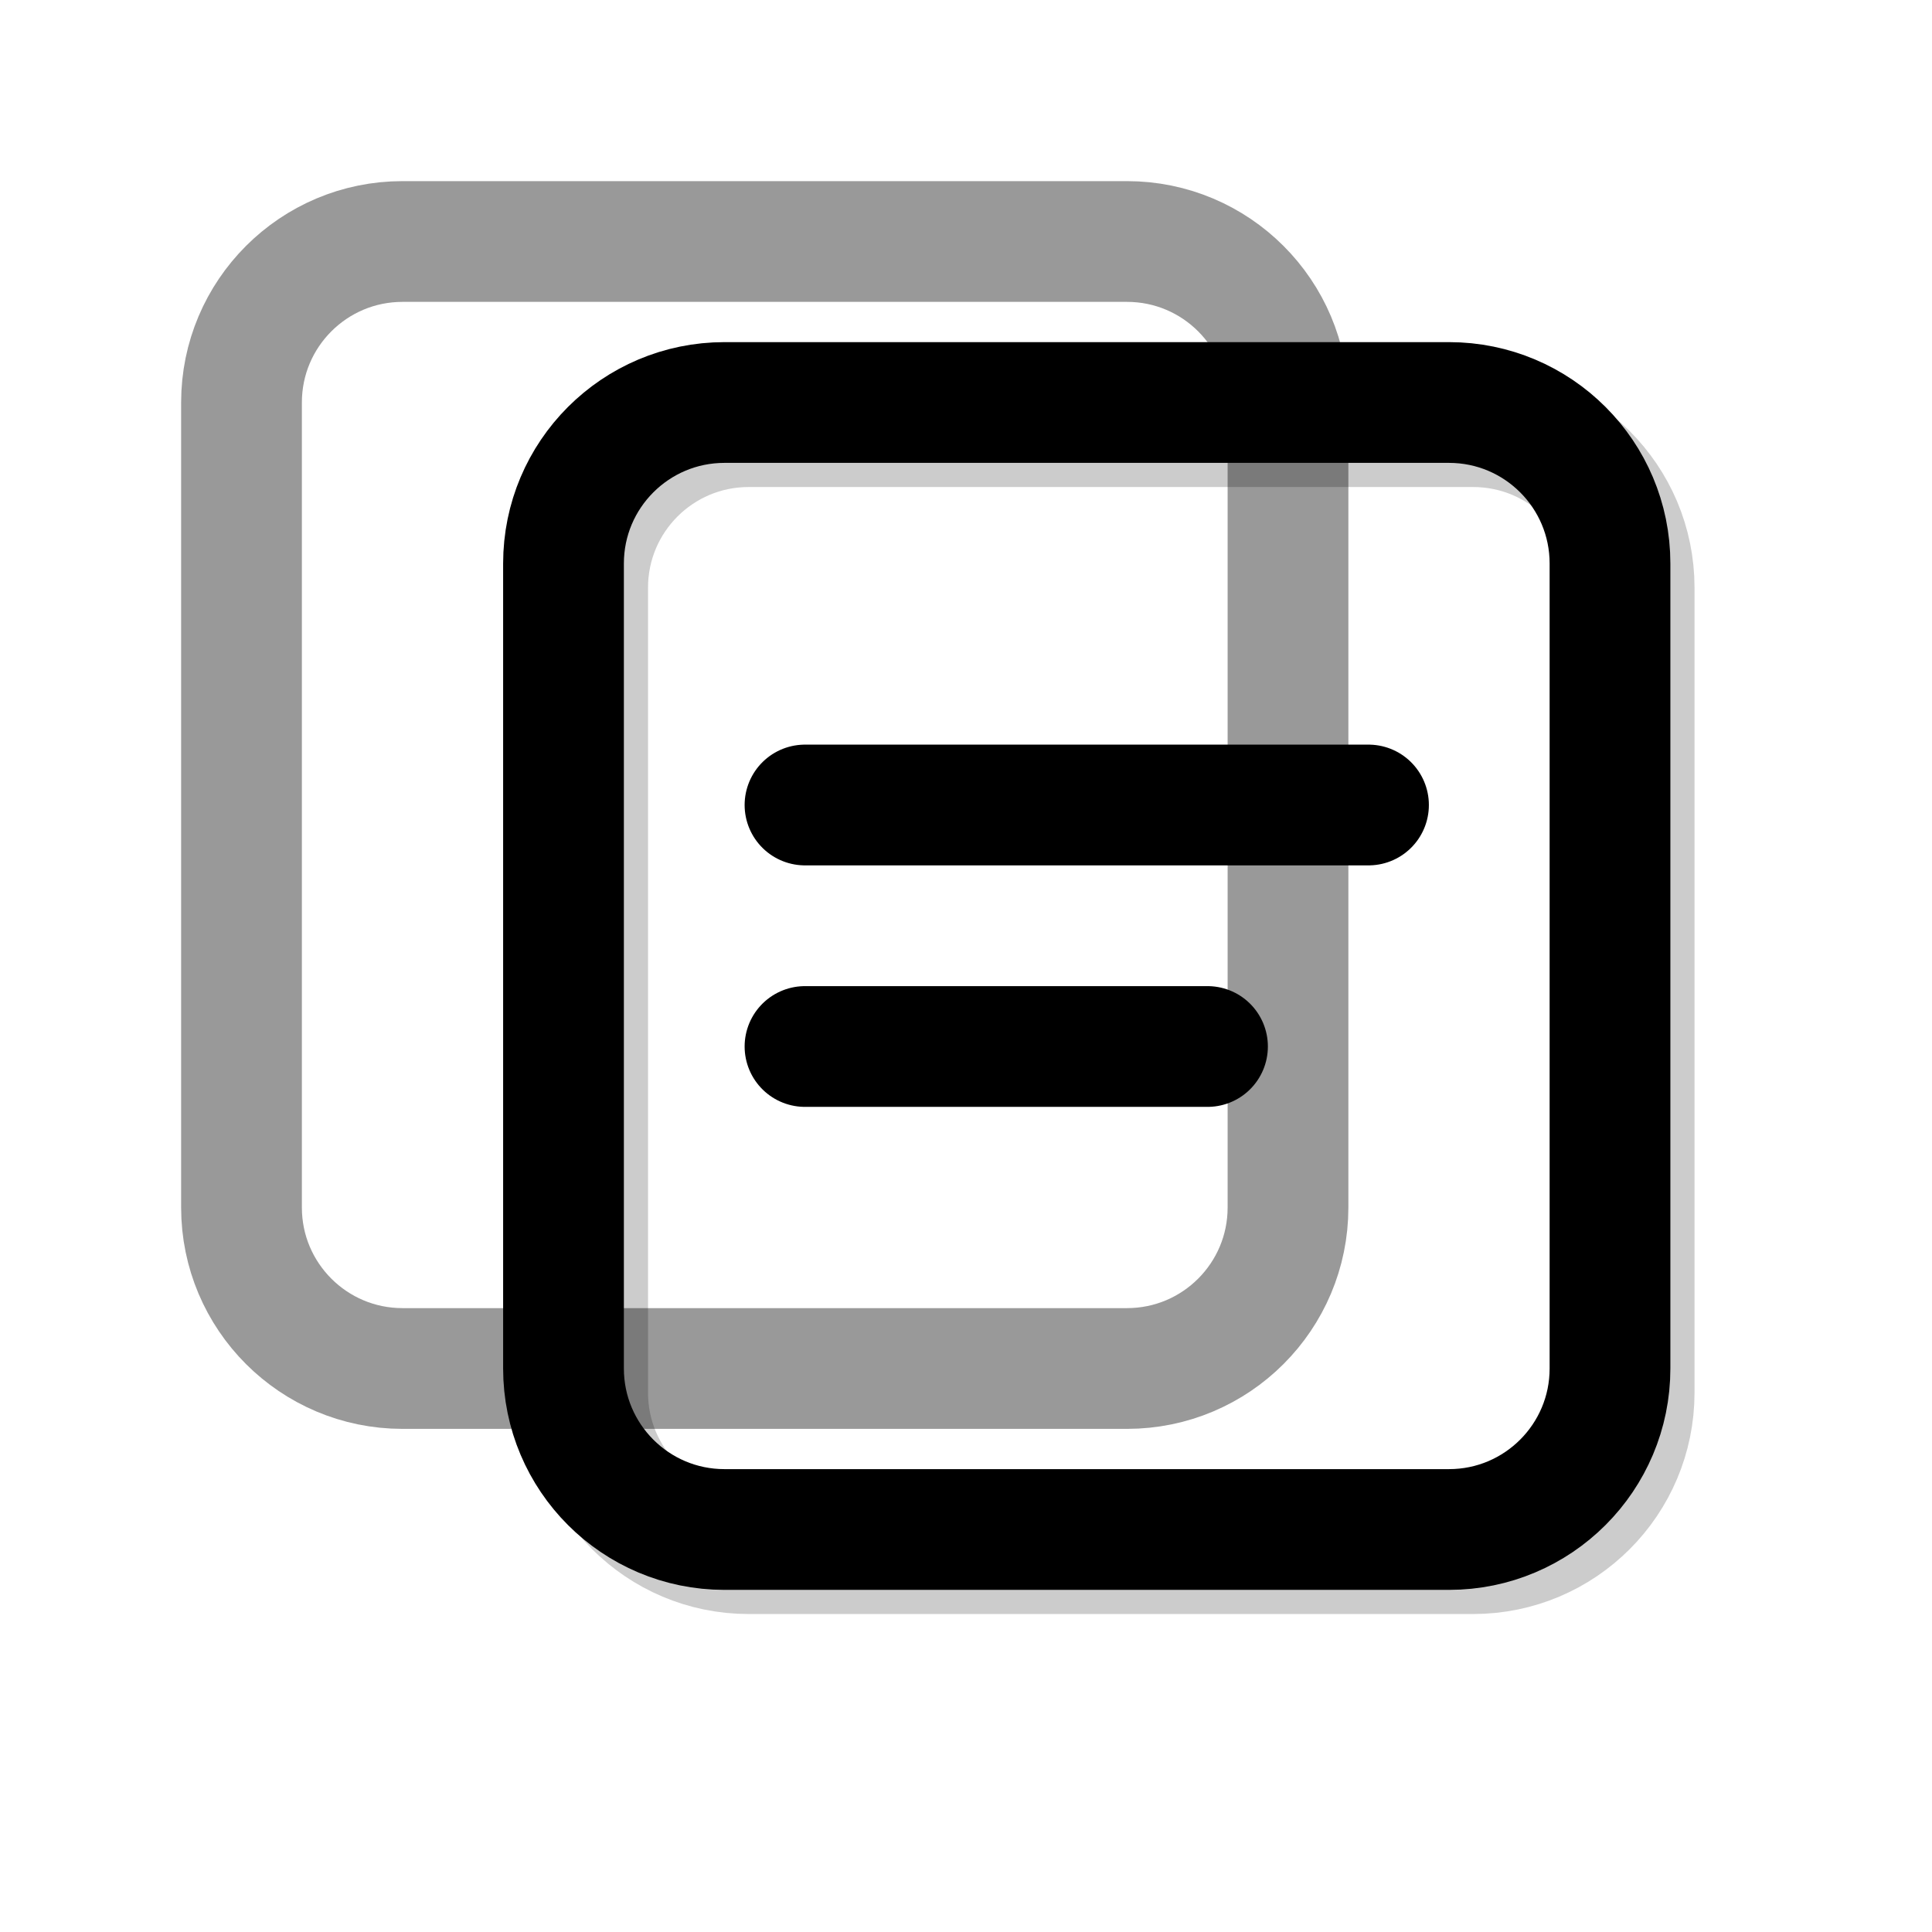
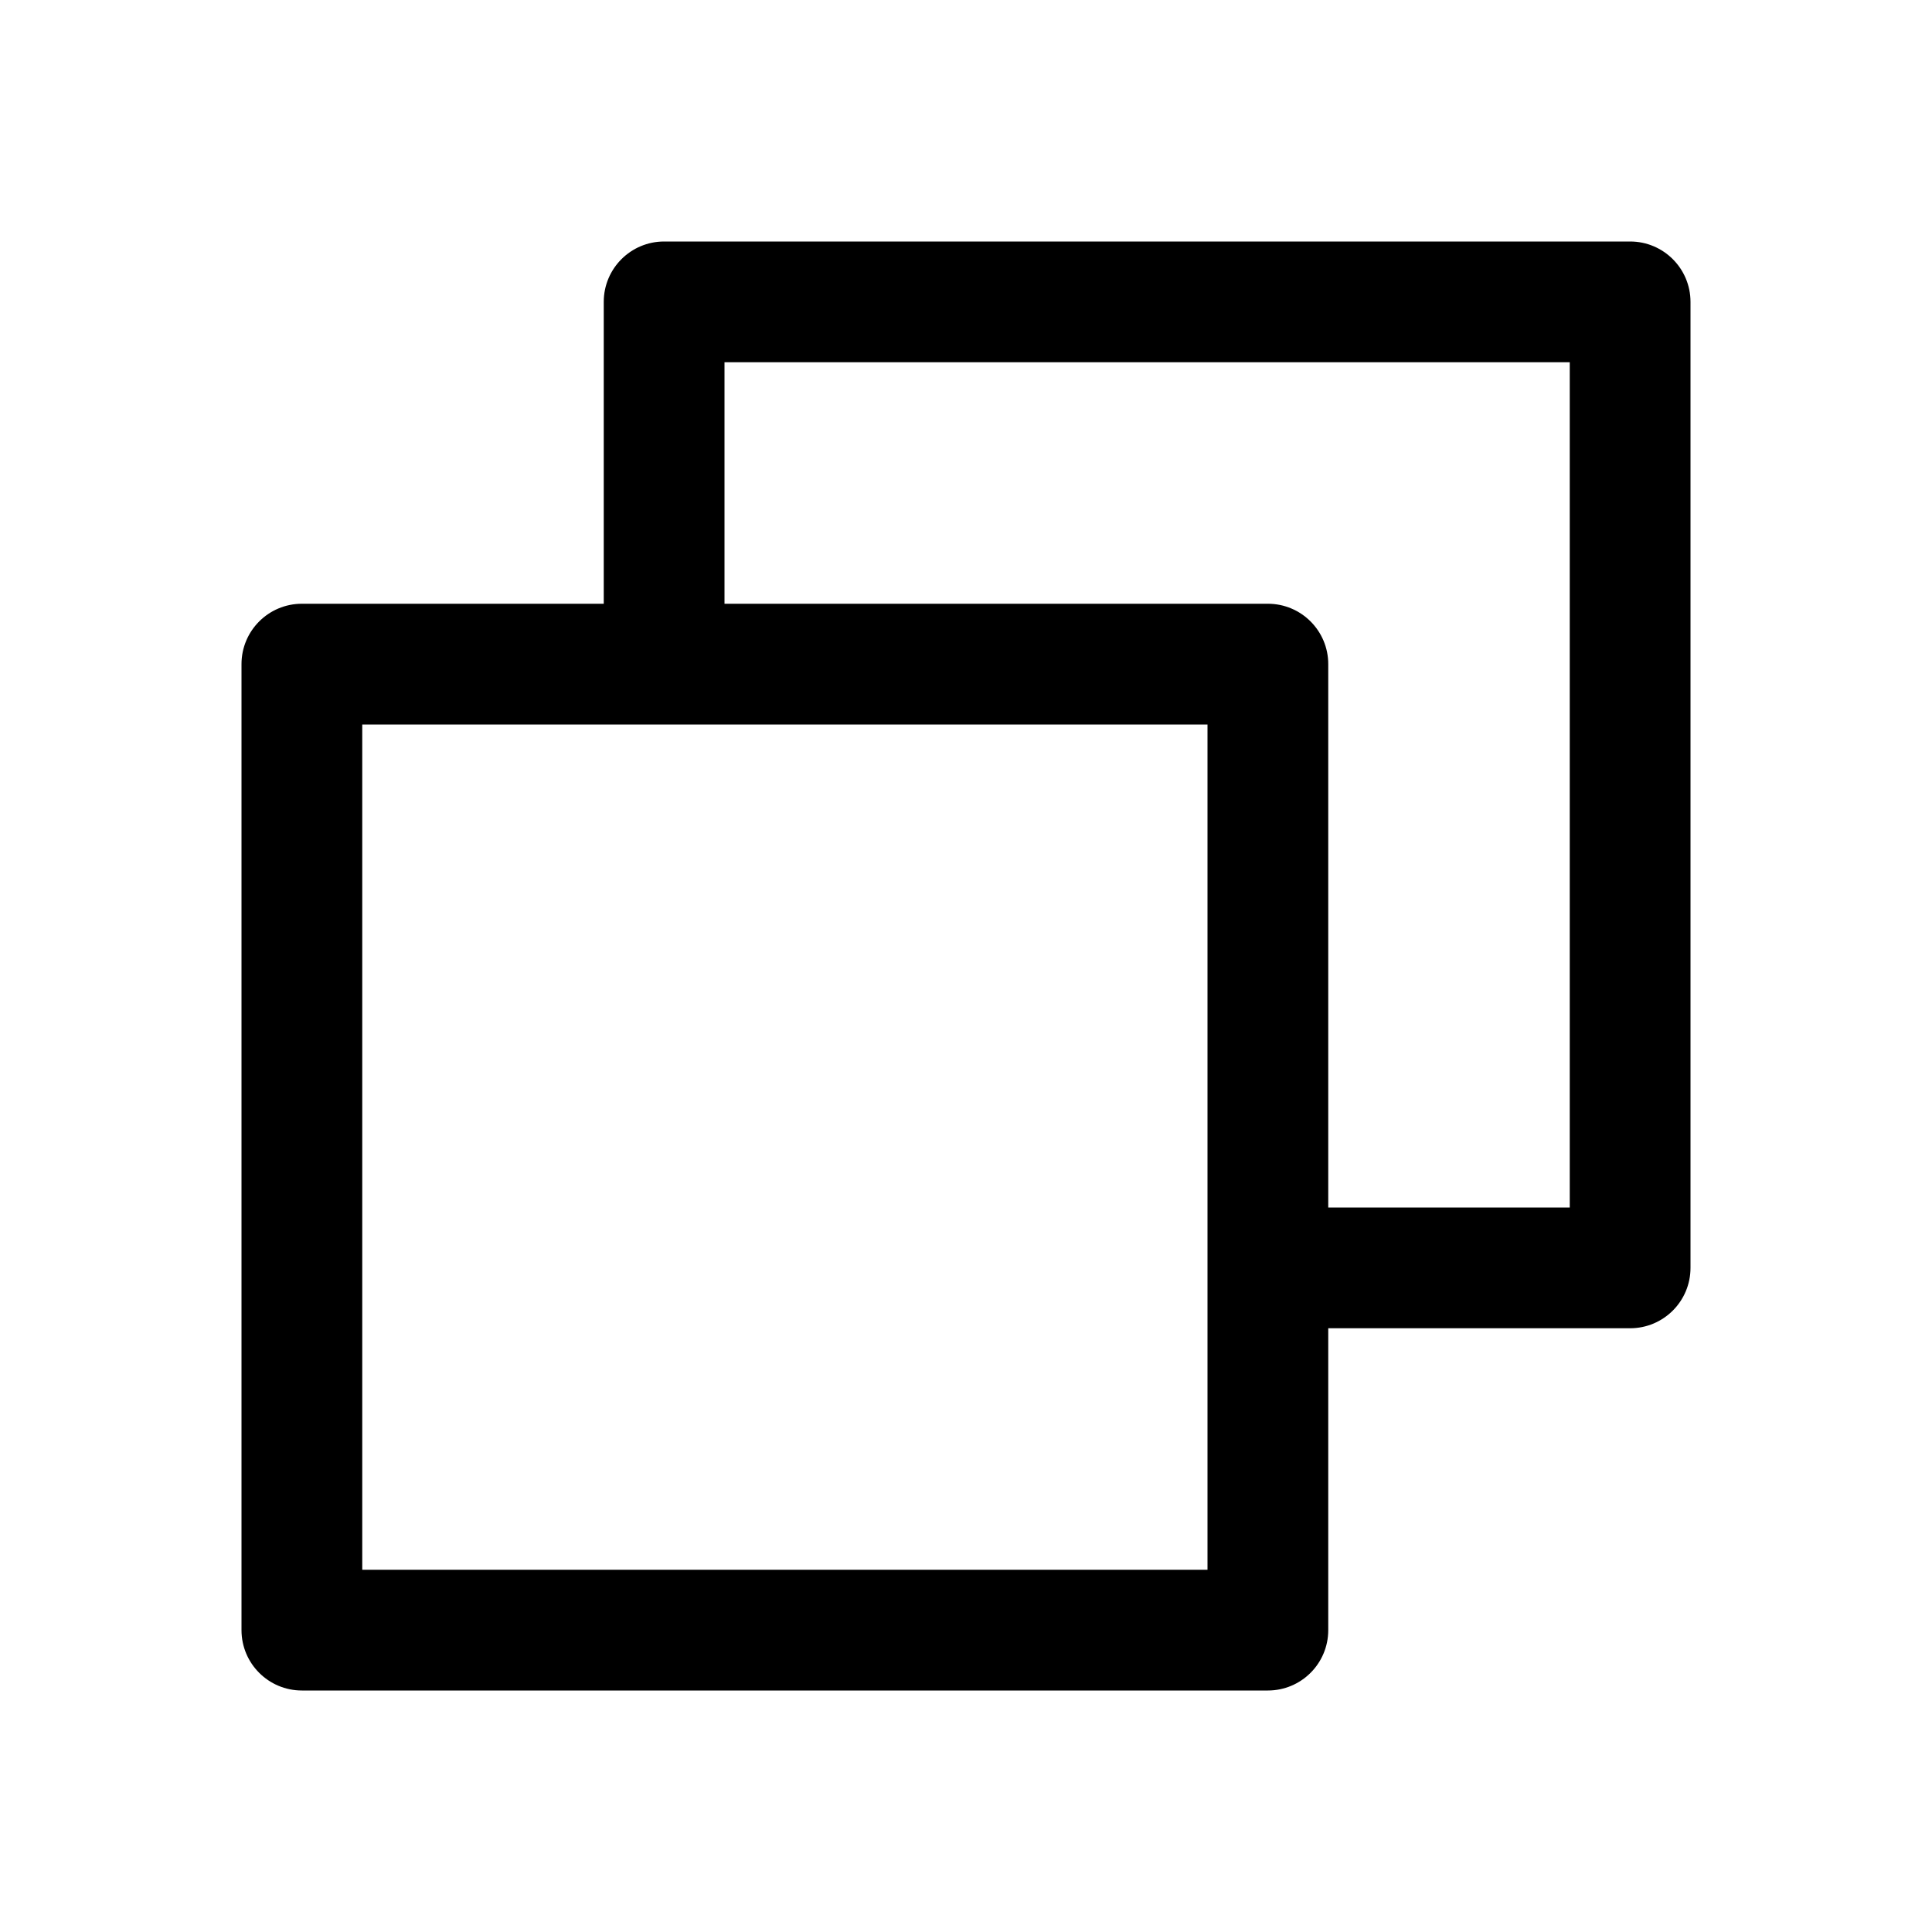
- <svg xmlns="http://www.w3.org/2000/svg" width="24" height="24" viewBox="0 0 24 24" fill="none">
-   <rect x="3" y="3" width="13" height="14" rx="2" stroke="currentColor" stroke-width="1.5" opacity="0.4" />
-   <rect x="7" y="5" width="13" height="14" rx="2" stroke="currentColor" stroke-width="1.5" opacity="0.2" transform="translate(0.3, 0.3)" />
-   <rect x="7" y="5" width="13" height="14" rx="2" stroke="currentColor" stroke-width="1.5" />
-   <line x1="10" y1="10" x2="17" y2="10" stroke="currentColor" stroke-width="1.5" stroke-linecap="round" />
-   <line x1="10" y1="13" x2="15" y2="13" stroke="currentColor" stroke-width="1.5" stroke-linecap="round" />
+ <svg xmlns="http://www.w3.org/2000/svg" viewBox="0 0 256 256" fill="none">
+   <path fill="currentColor" d="M216,32H88a8,8,0,0,0-8,8V80H40a8,8,0,0,0-8,8V216a8,8,0,0,0,8,8H168a8,8,0,0,0,8-8V176h40a8,8,0,0,0,8-8V40A8,8,0,0,0,216,32ZM160,208H48V96H160Zm48-48H176V88a8,8,0,0,0-8-8H96V48H208Z" />
</svg>
